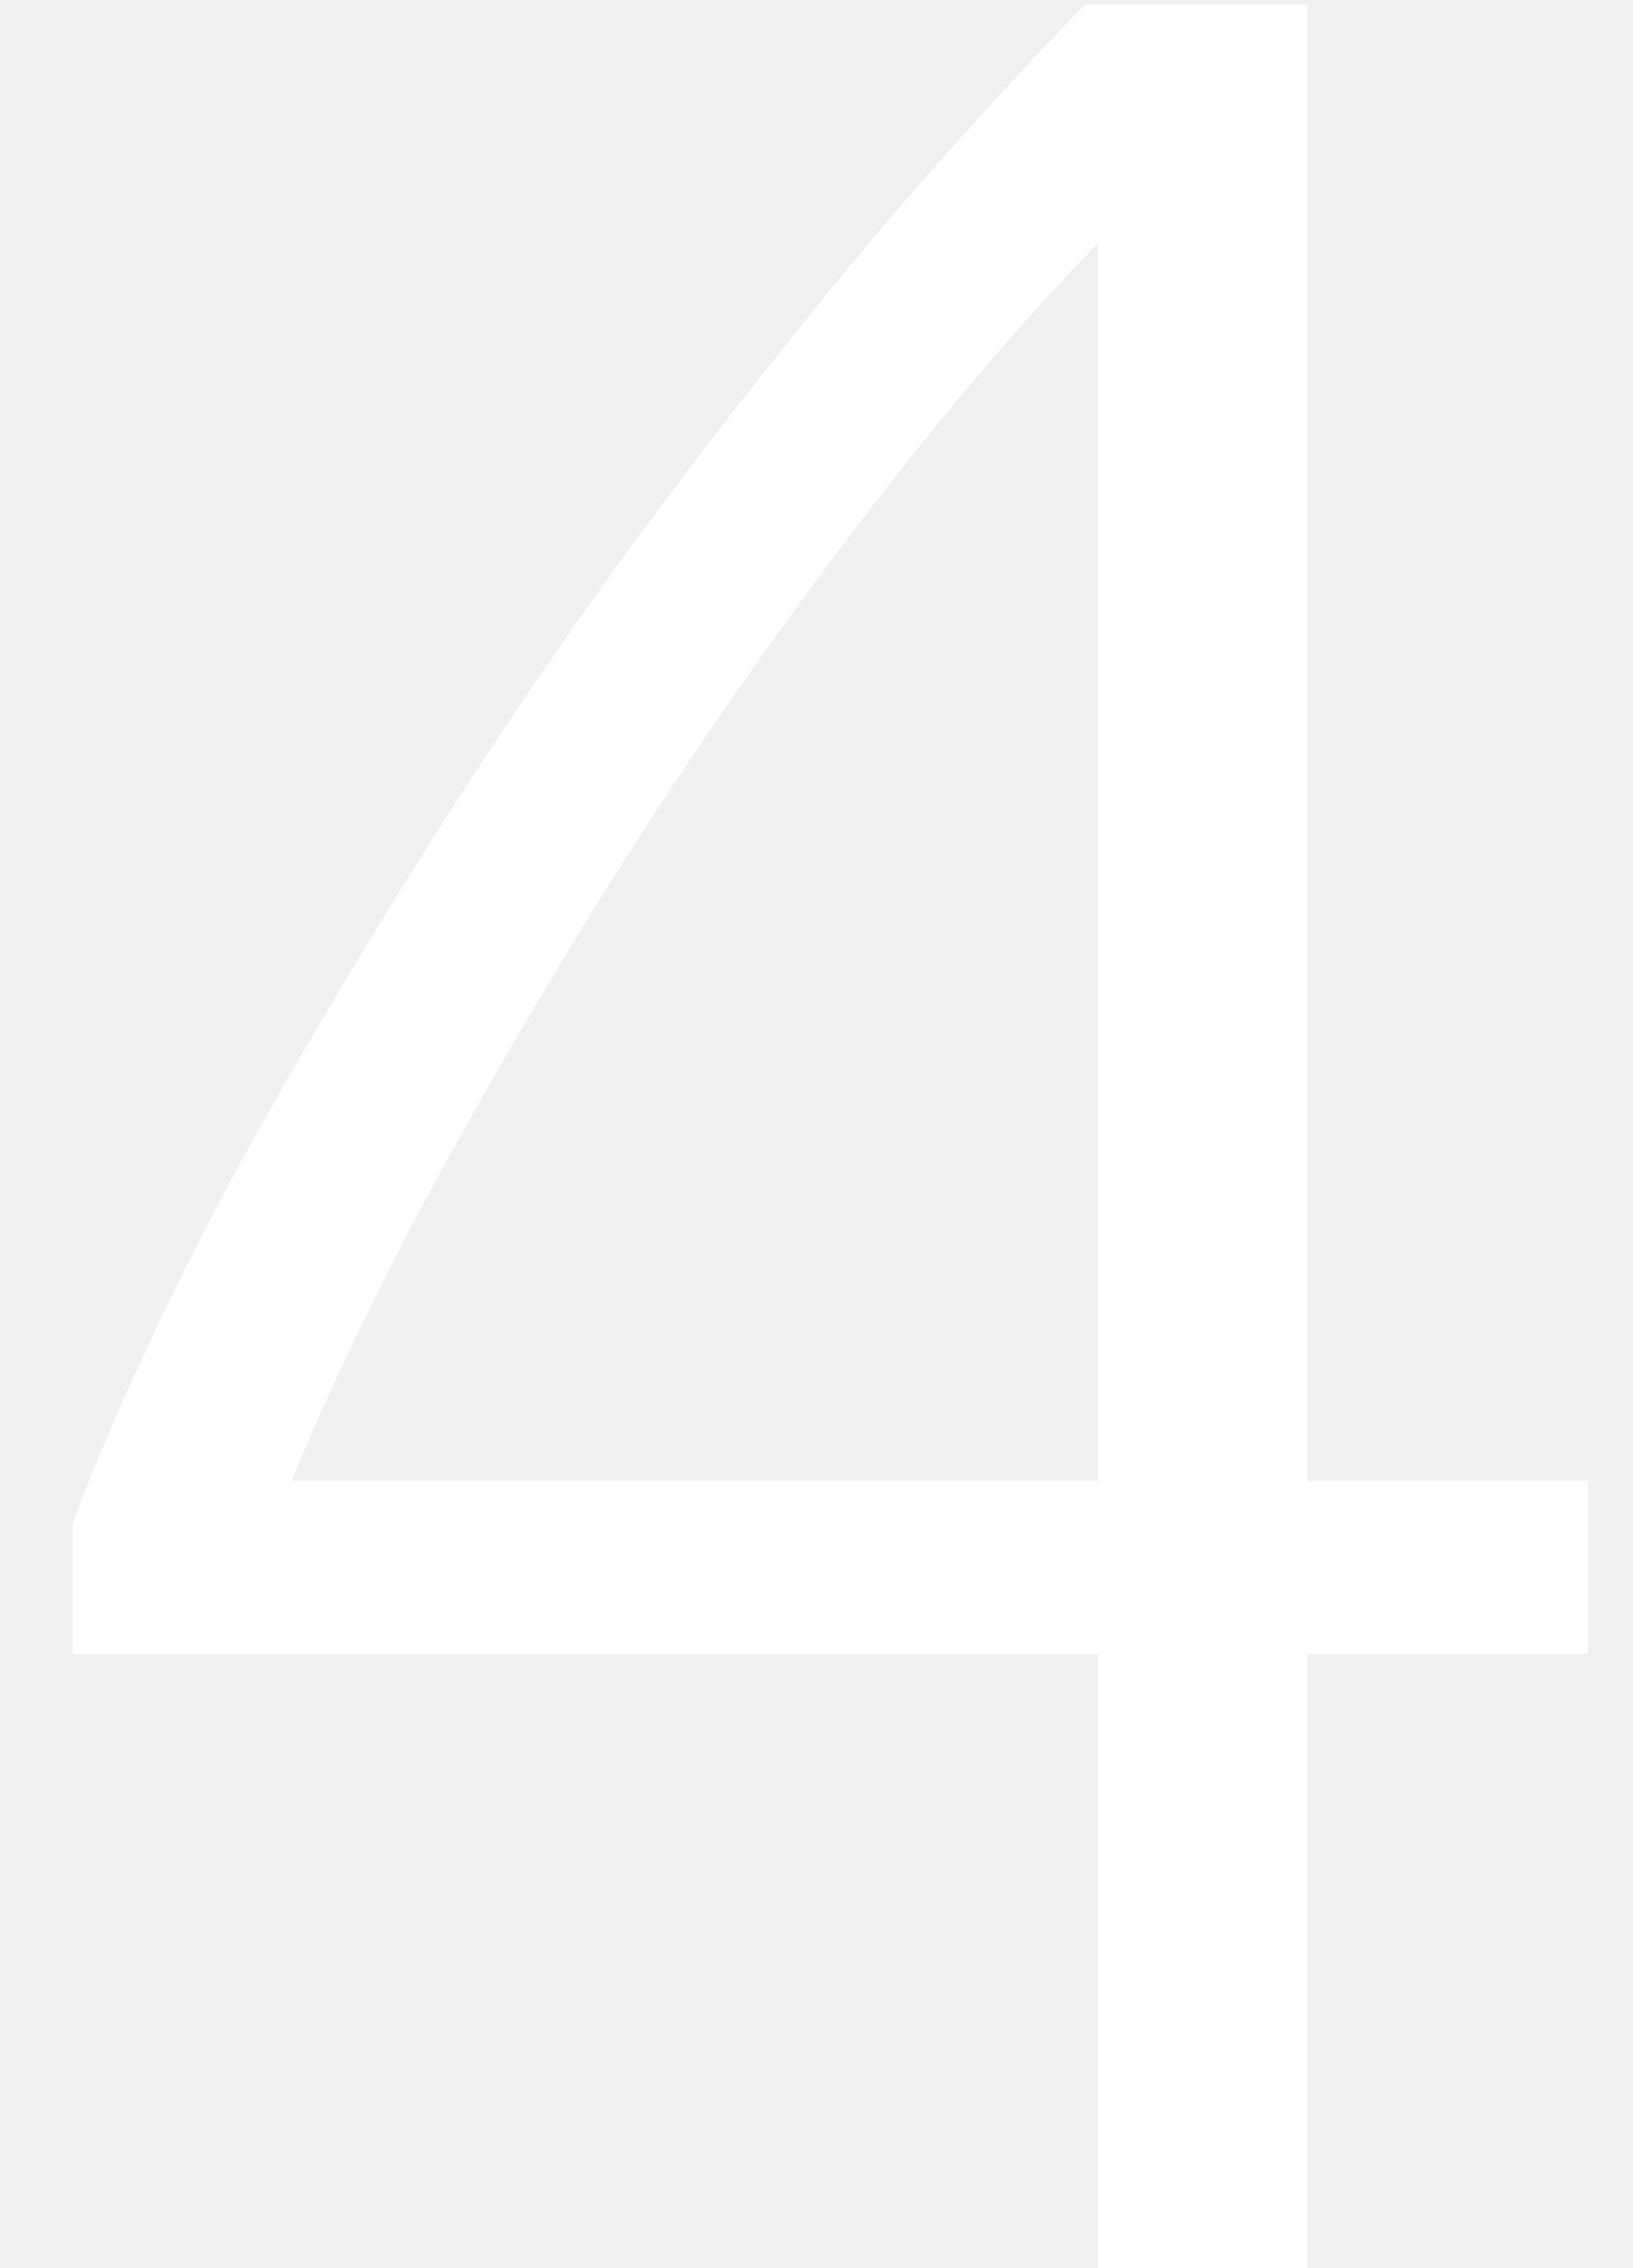
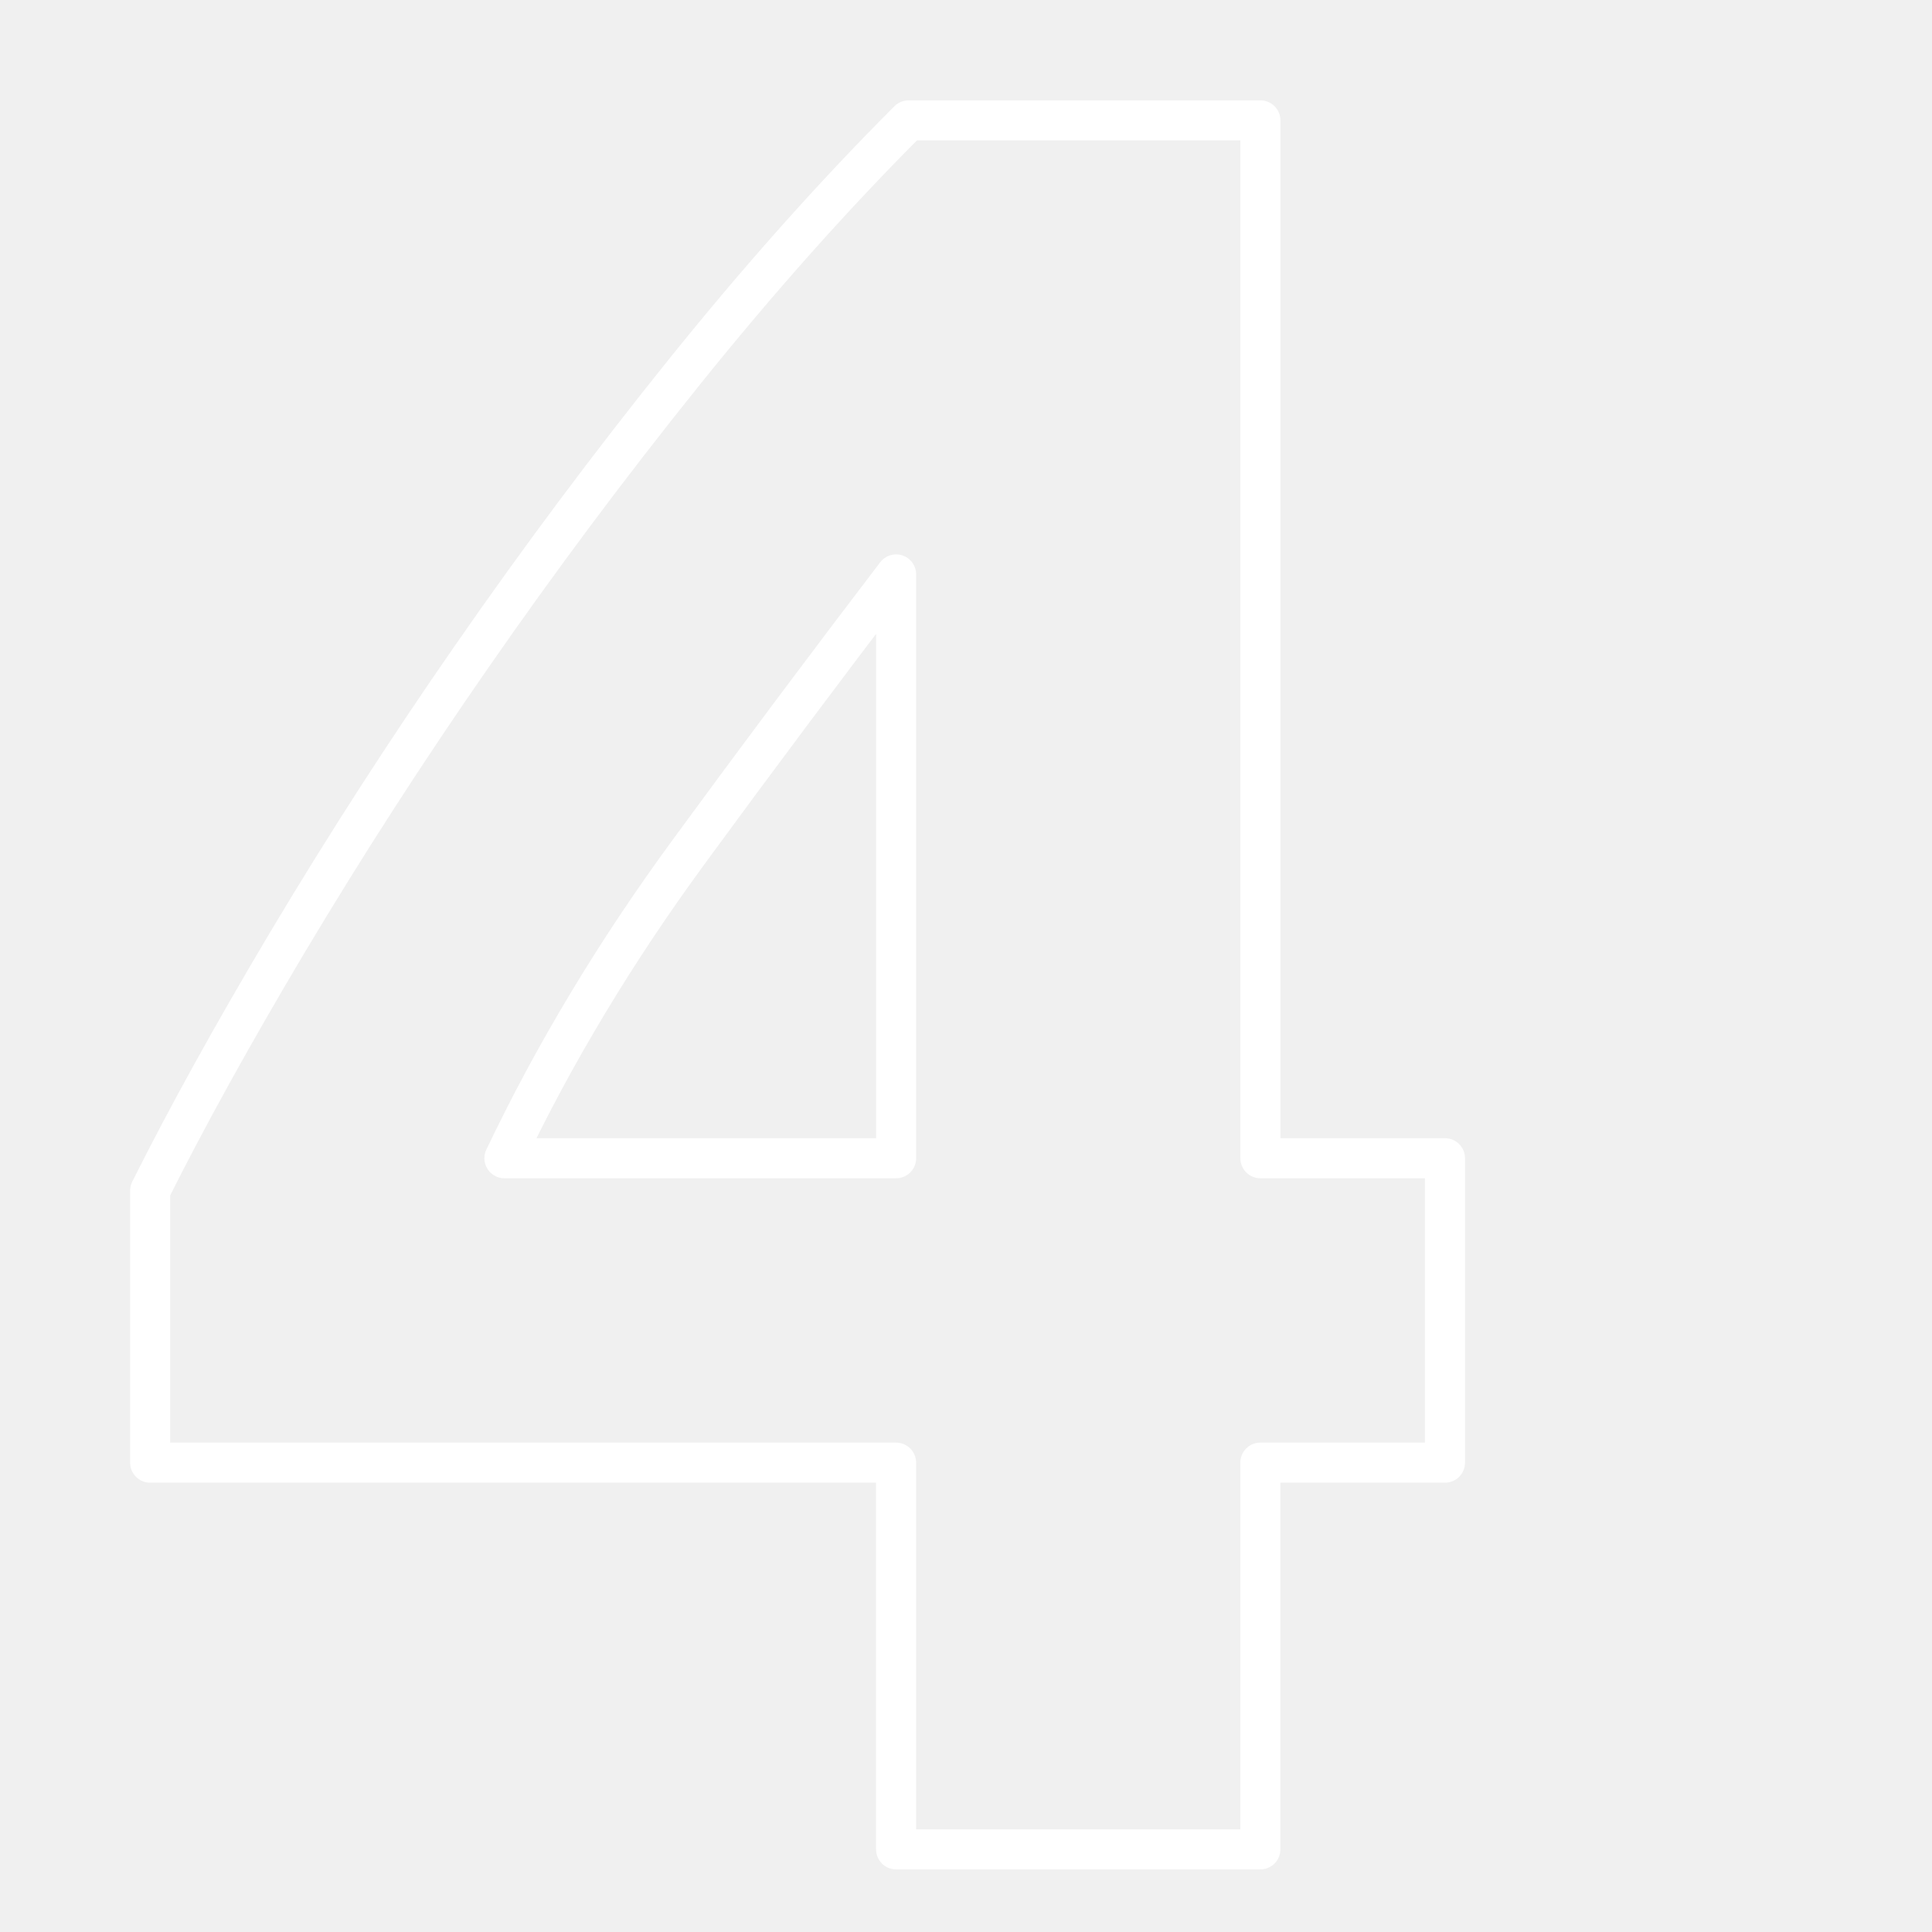
- <svg xmlns="http://www.w3.org/2000/svg" width="18" height="25" fill="none">
-   <path fill="#fff" d="M.8 16.792c.432-1.152 1.032-2.448 1.8-3.888a69.854 69.854 0 0 1 2.664-4.428 55.875 55.875 0 0 1 3.204-4.428A48.95 48.95 0 0 1 11.96.052h2.448v16.272h3.096v1.908h-3.096V25h-2.304v-6.768H.8v-1.44Zm11.304-.468V2.68c-.84.864-1.692 1.86-2.556 2.988a54.389 54.389 0 0 0-2.484 3.528 62.912 62.912 0 0 0-2.16 3.636 35.303 35.303 0 0 0-1.692 3.492h8.892Z" />
+ <svg xmlns="http://www.w3.org/2000/svg" width="48" height="48" fill="none">
+   <path stroke="#fff" stroke-linejoin="round" stroke-miterlimit="2" stroke-width=".995" d="M22.264 14.271a429.223 429.223 0 0 0-5.145 6.881c-1.818 2.48-3.347 5.02-4.587 7.624h9.732V14.271Zm9.05-11.28v25.785H35.9v7.563h-4.587v9.608h-9.05v-9.608H3.73v-6.757c.909-1.818 2.045-3.874 3.41-6.168a121.889 121.889 0 0 1 4.555-7.066 124.091 124.091 0 0 1 5.3-7.097c1.86-2.314 3.72-4.401 5.579-6.26h8.74Z" />
</svg>
